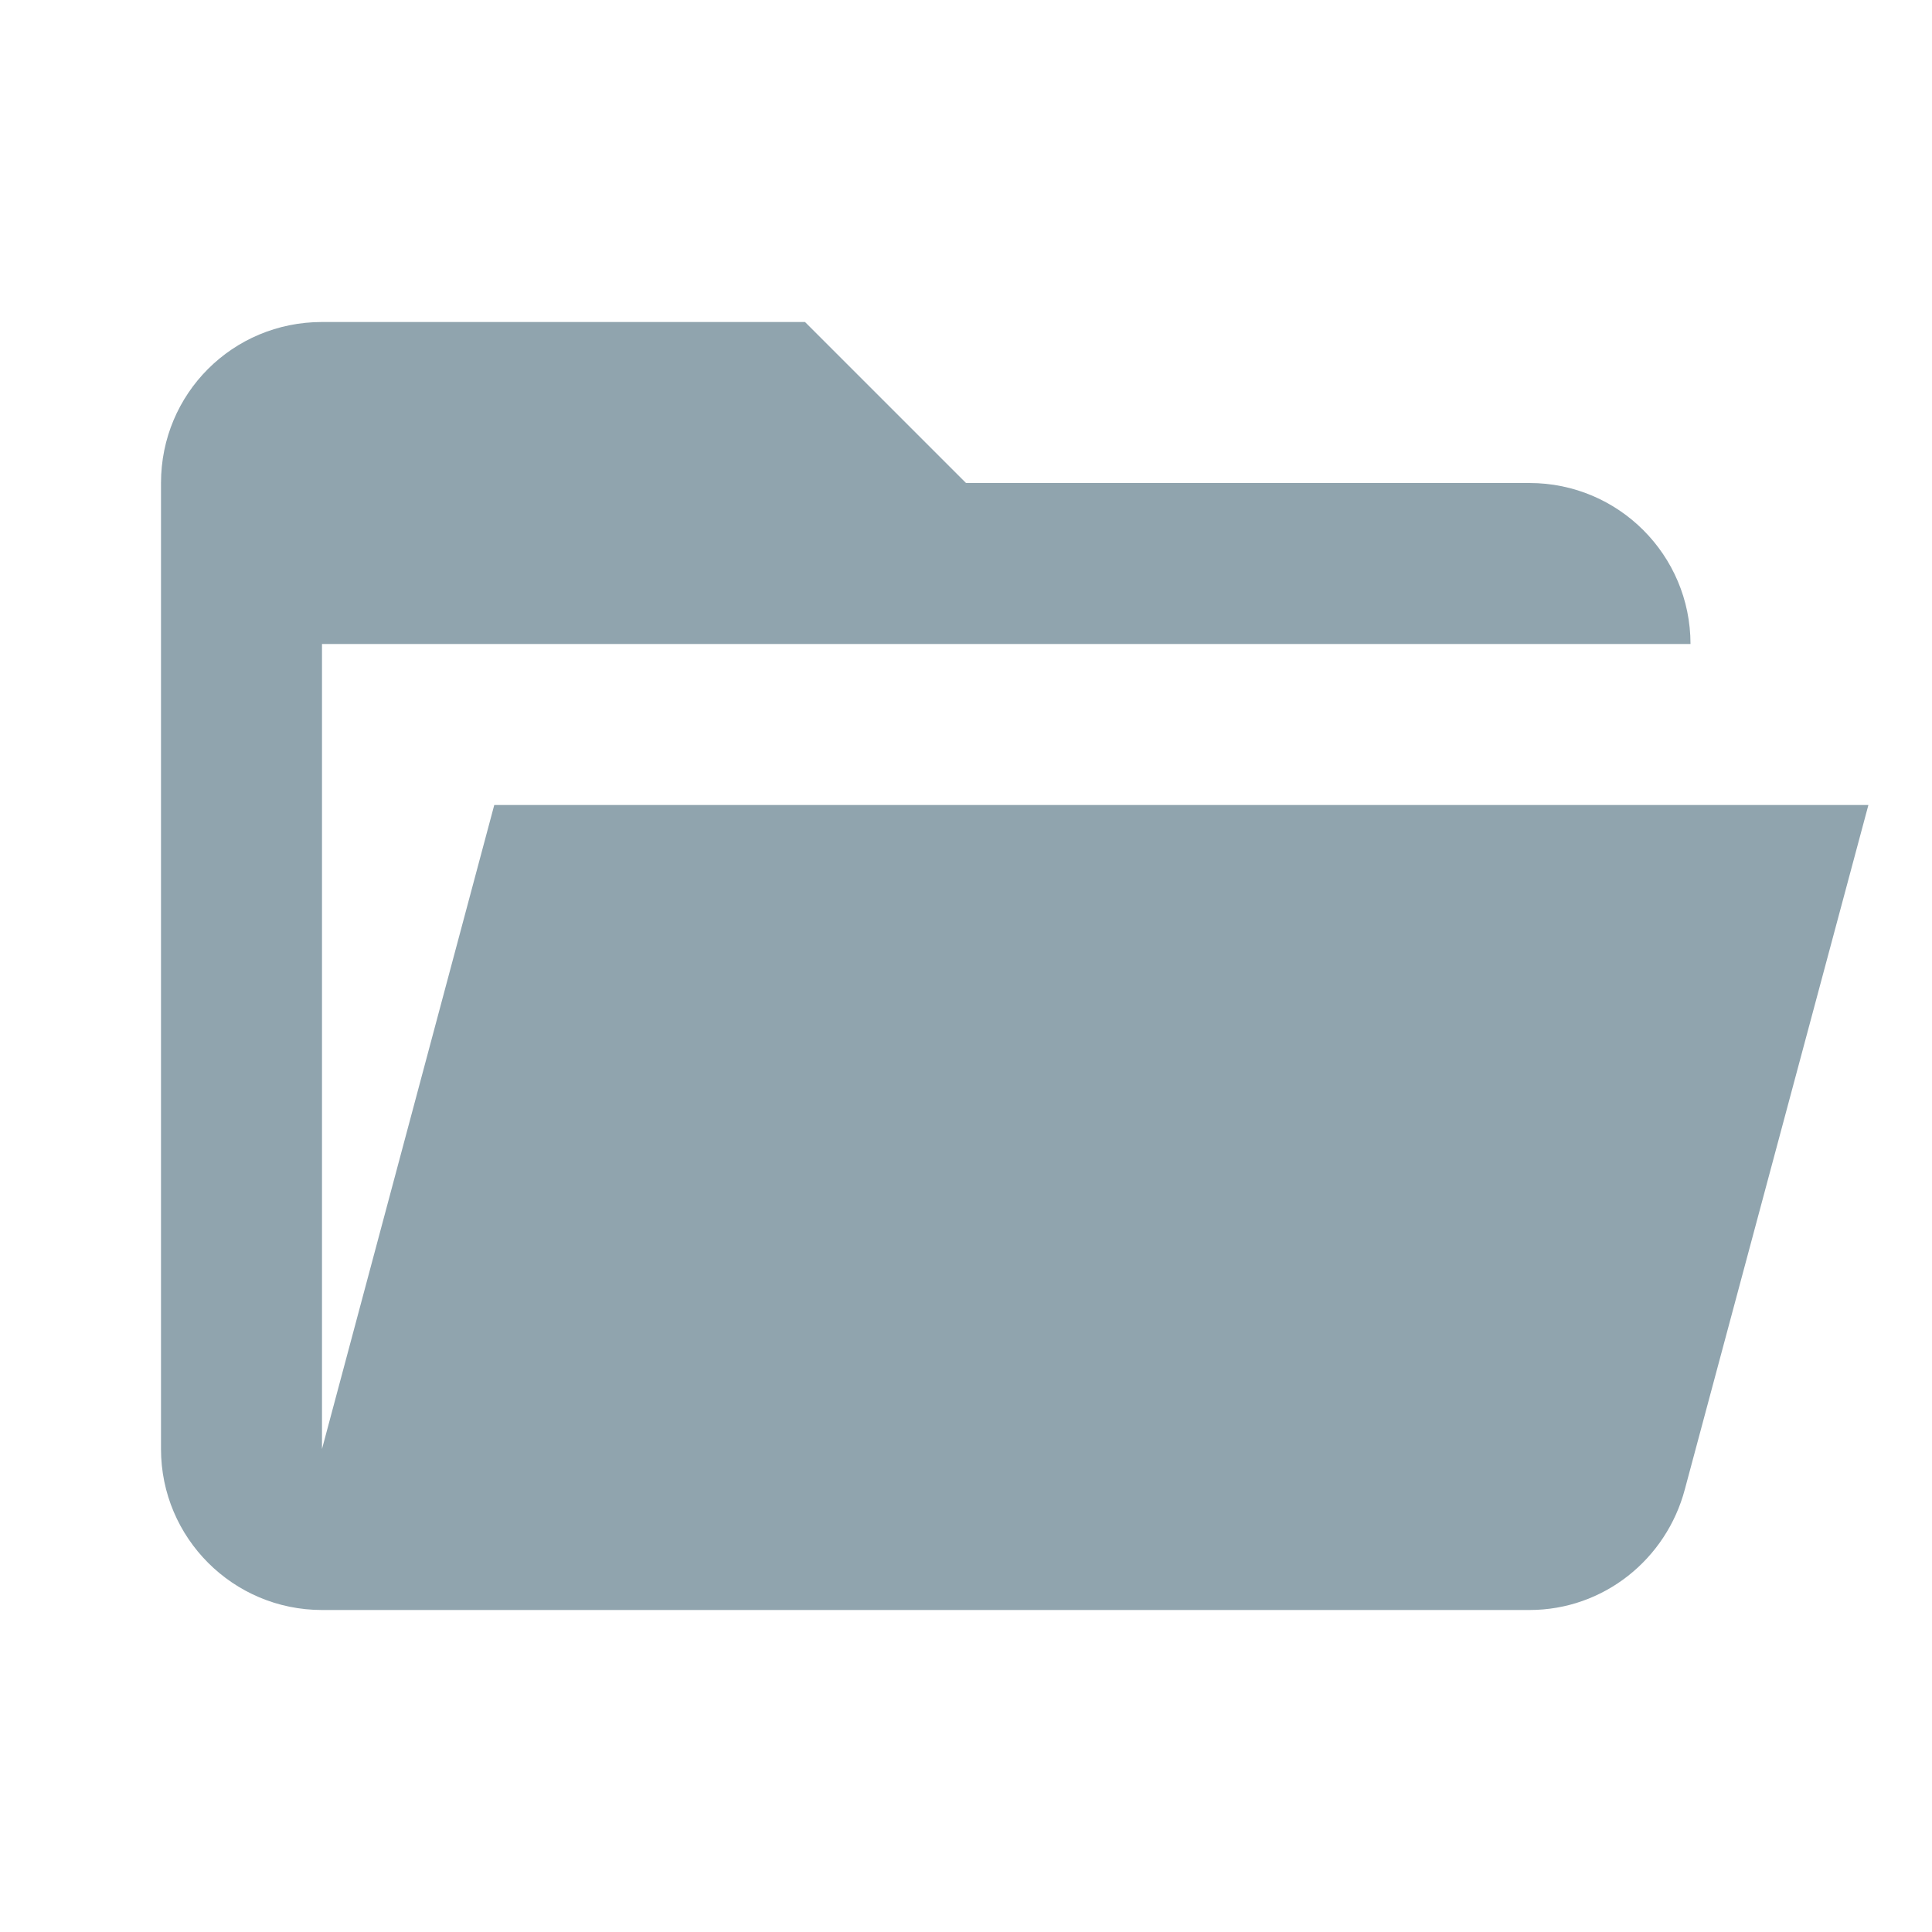
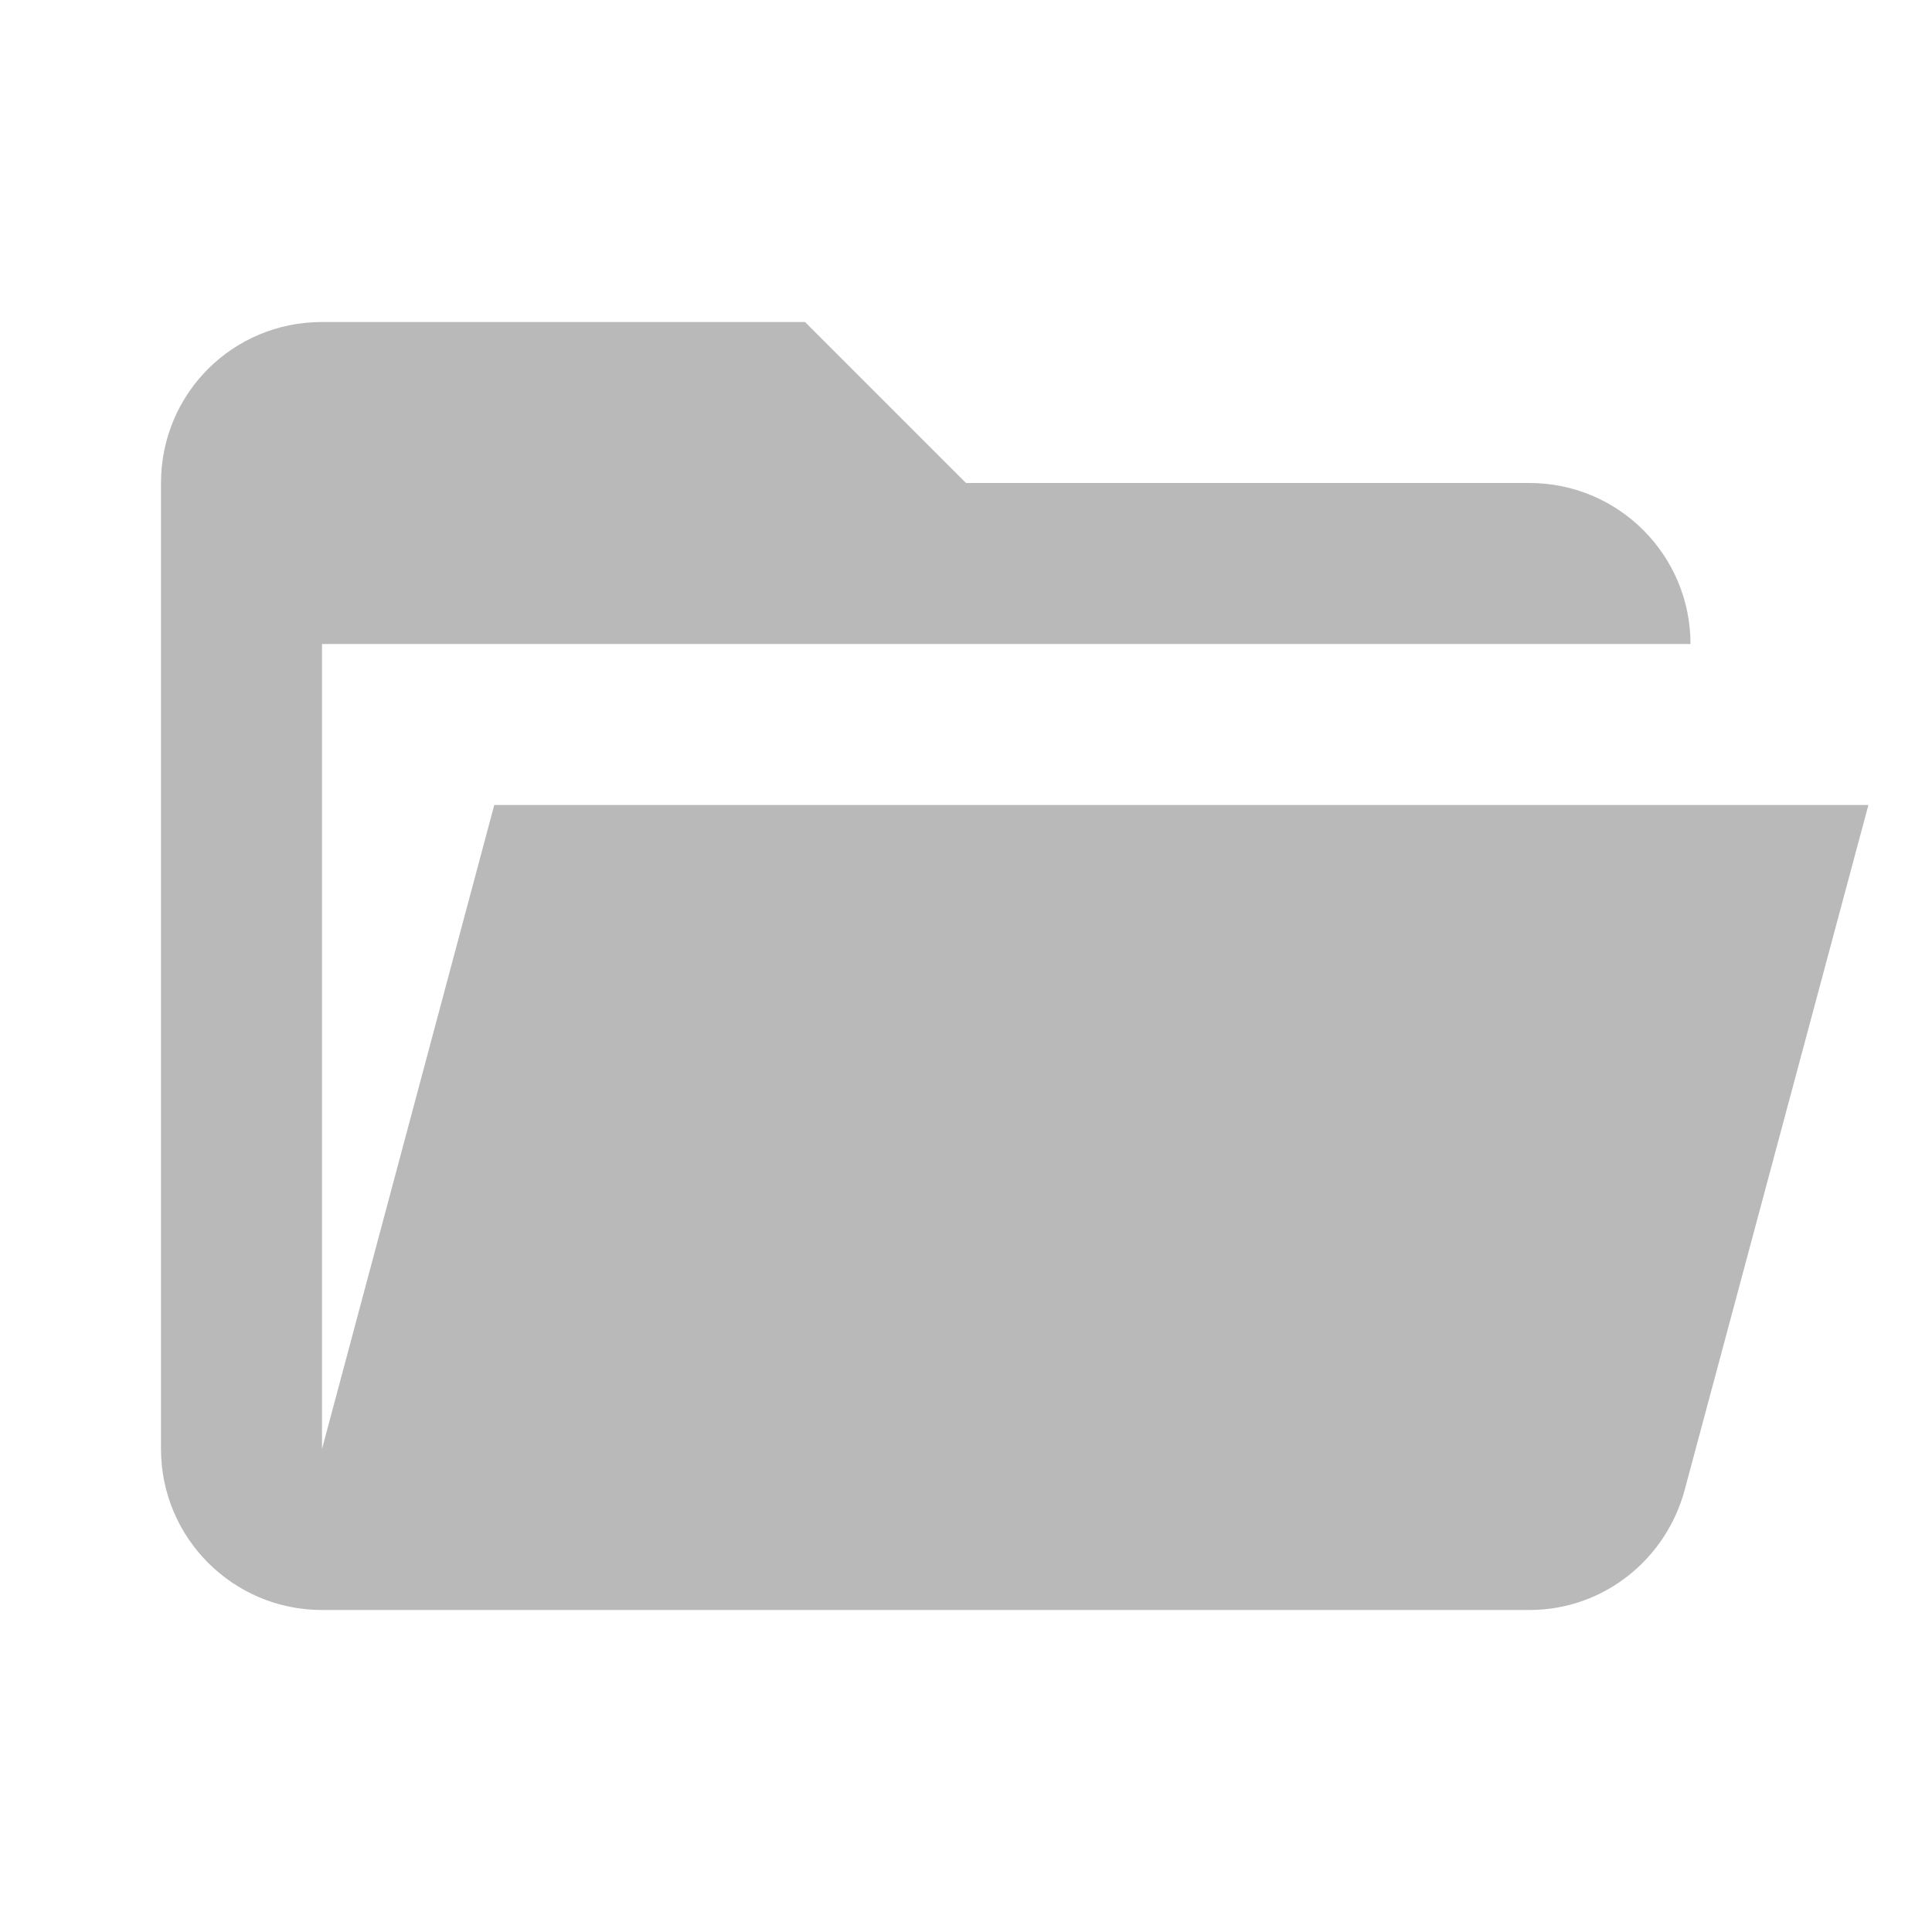
<svg xmlns="http://www.w3.org/2000/svg" viewBox="0 0 24 24">
-   <path d="M19 20H4a2 2 0 0 1-2-2V6c0-1.11.89-2 2-2h6l2 2h7a2 2 0 0 1 2 2H4v10l2.14-8h17.07l-2.28 8.5c-.23.87-1.01 1.5-1.93 1.5z" fill="#90a4ae" />
+   <path d="M19 20H4a2 2 0 0 1-2-2V6c0-1.11.89-2 2-2h6l2 2h7a2 2 0 0 1 2 2H4v10l2.14-8h17.07l-2.28 8.5c-.23.87-1.01 1.5-1.93 1.5z" fill="#B9B9B9" />
</svg>
